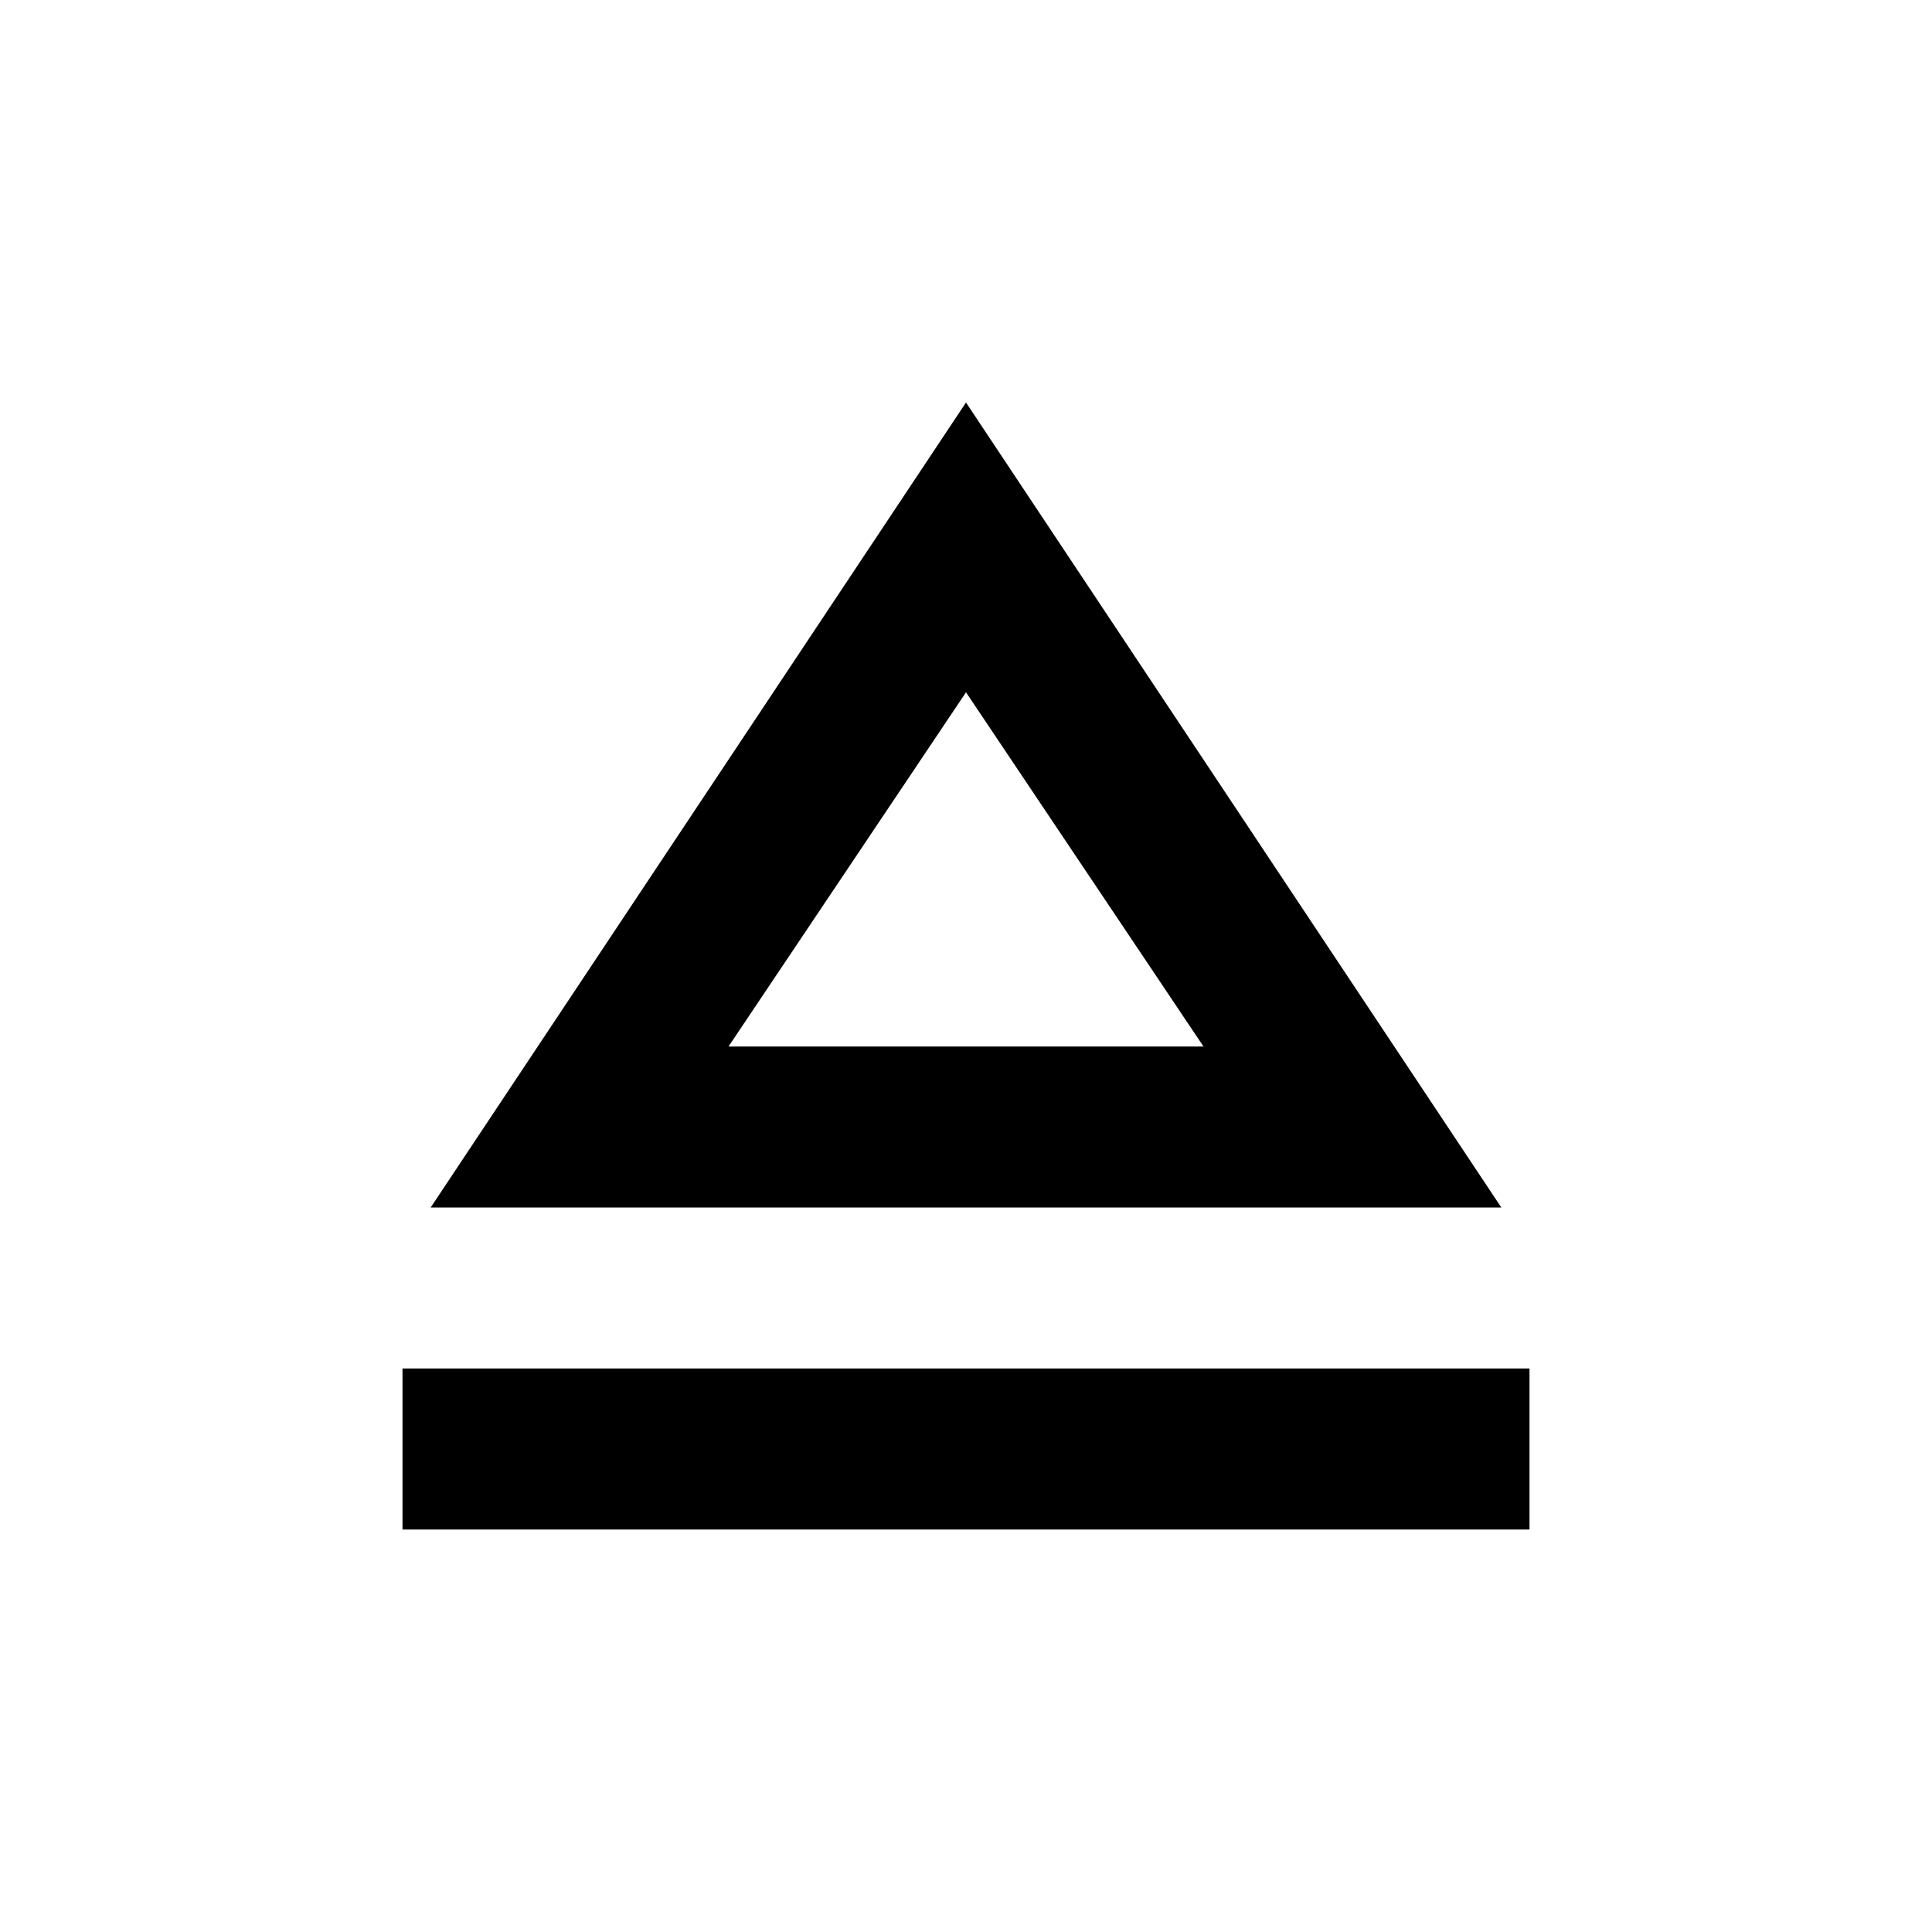
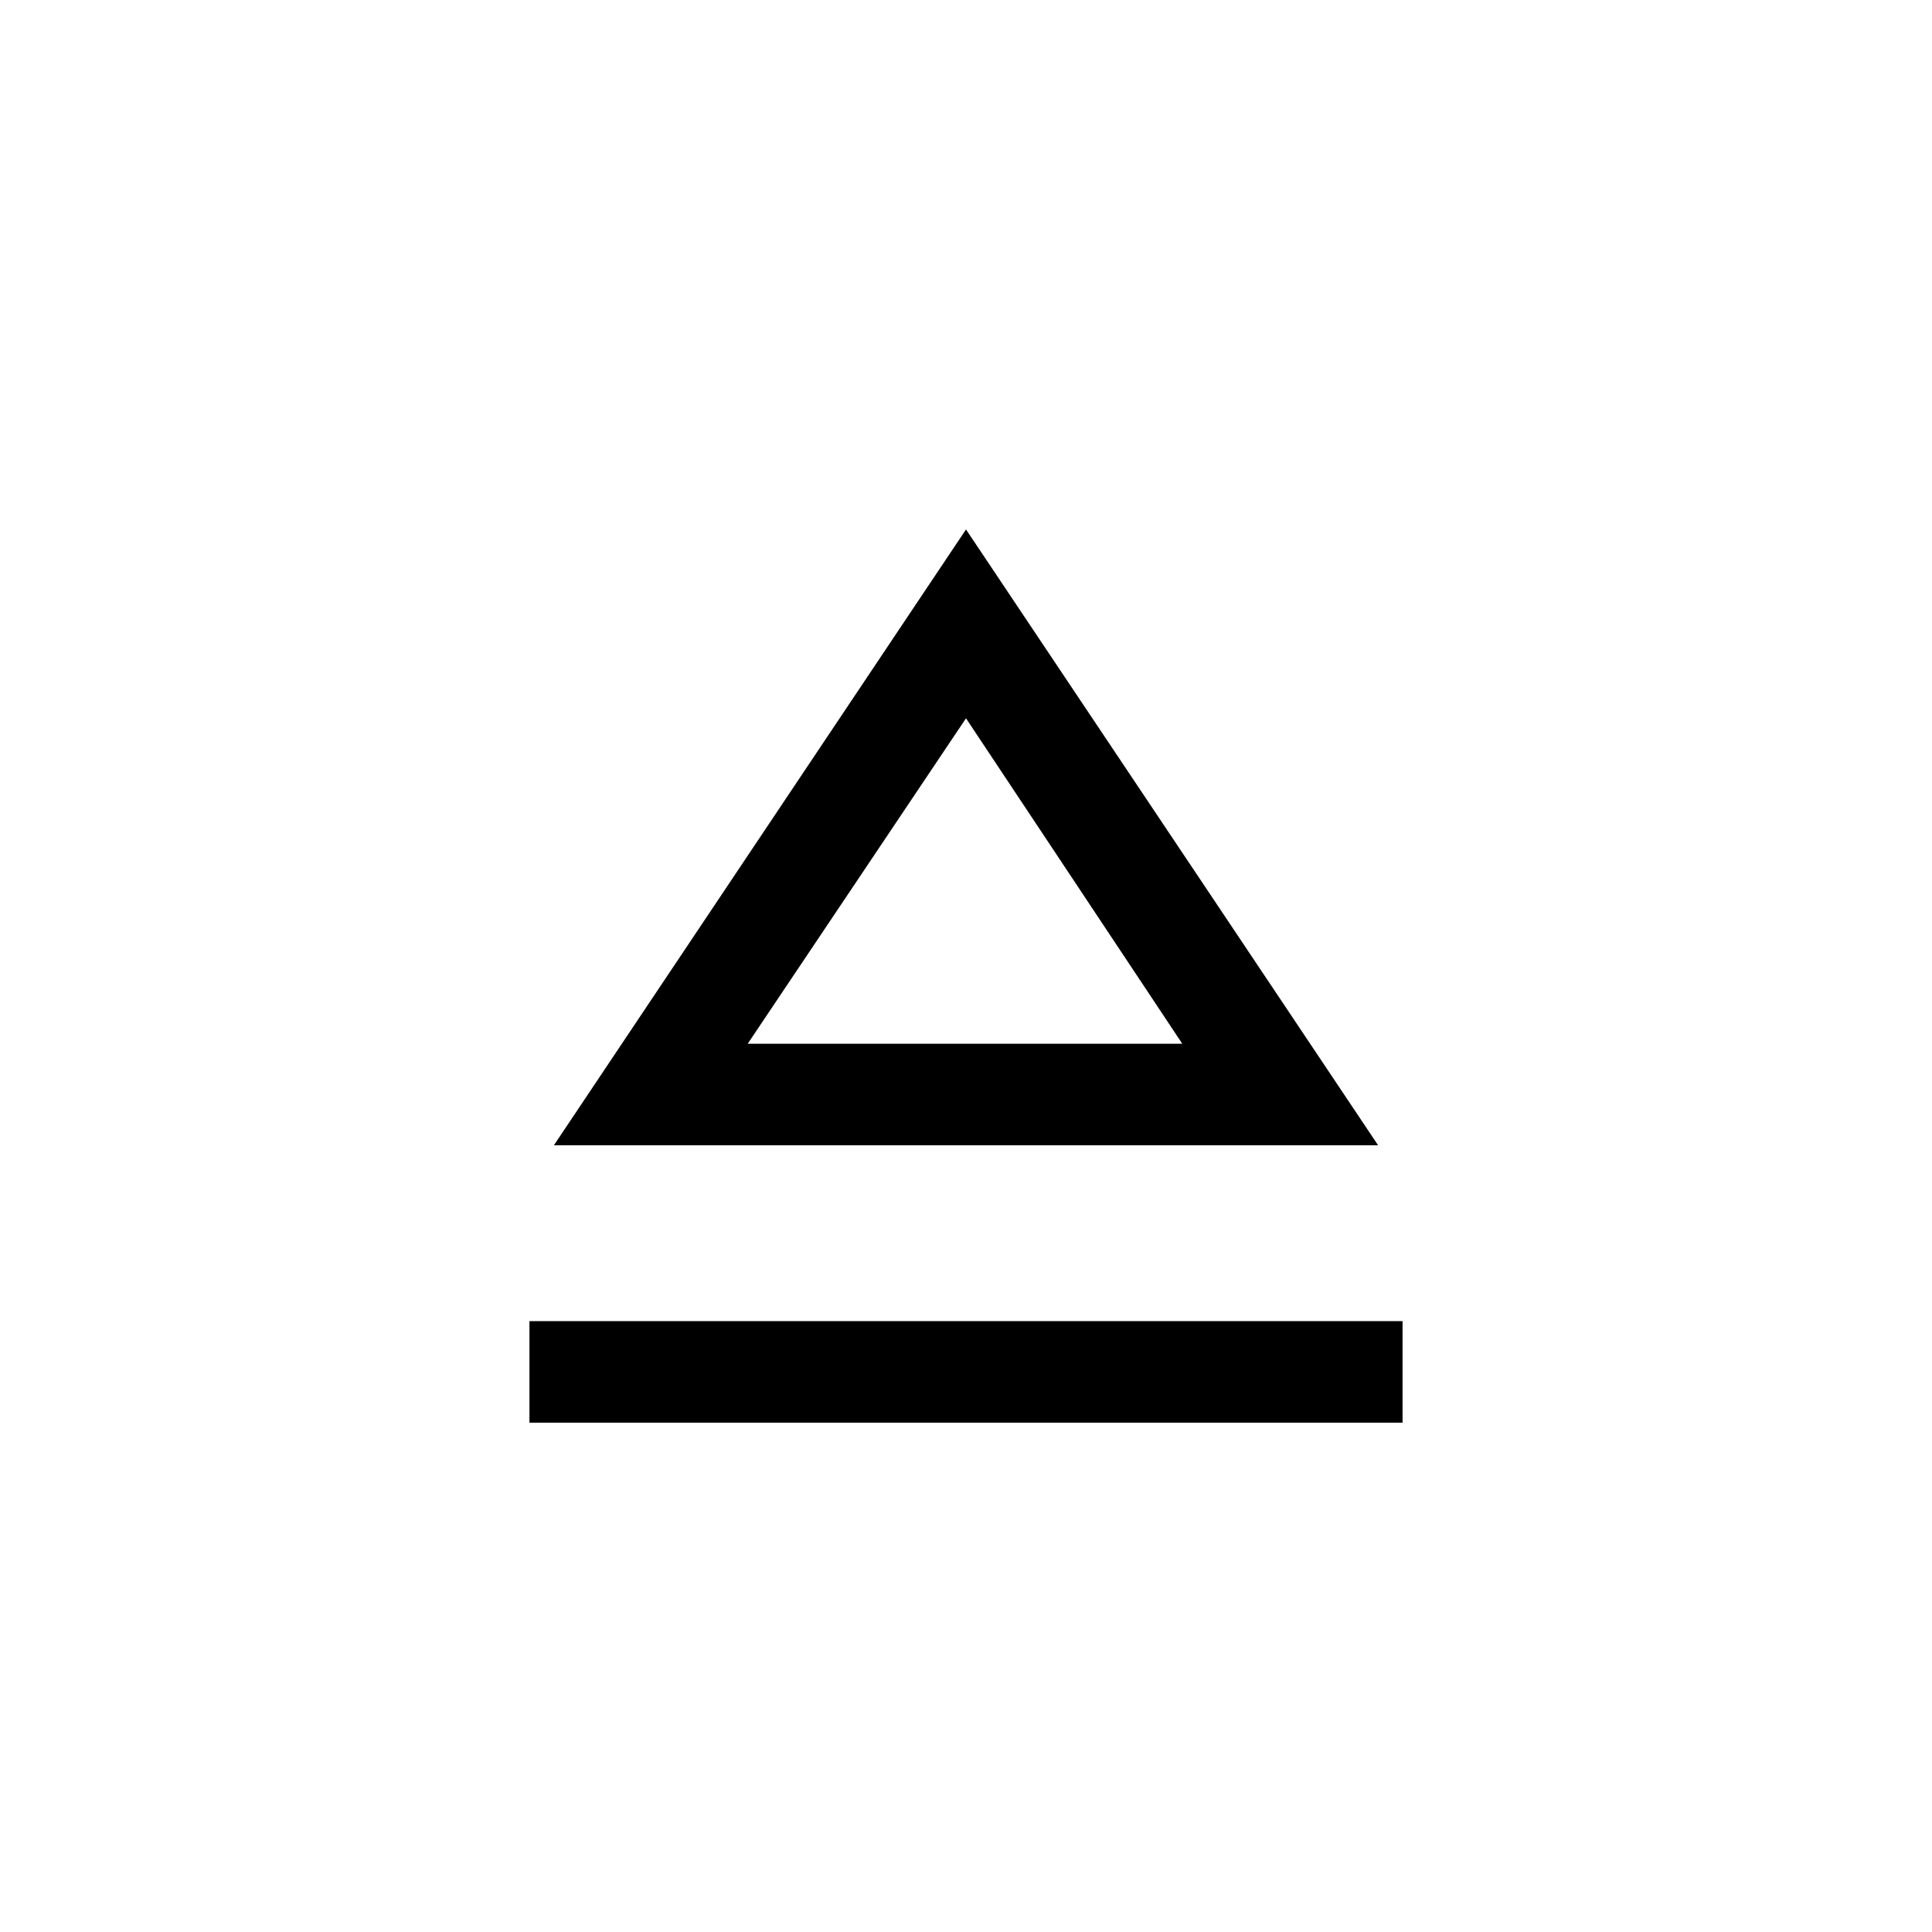
- <svg xmlns="http://www.w3.org/2000/svg" height="24" viewBox="0 -960 960 960" width="24">
-   <path d="M200-200v-80h560v80H200Zm14-160 266-400 266 400H214Zm266-80Zm-118 0h236L480-616 362-440Z" />
+ <svg xmlns="http://www.w3.org/2000/svg" height="20px" viewBox="0 -960 960 960" width="20px" fill="#000">
+   <path d="M263.08-253.08v-50.46h433.84v50.46H263.08Zm12.15-137.84 204.77-306 204.77 306H275.23ZM480-441.38Zm-108.46 0h215.92L480-603.08l-108.46 161.7Z" />
</svg>
